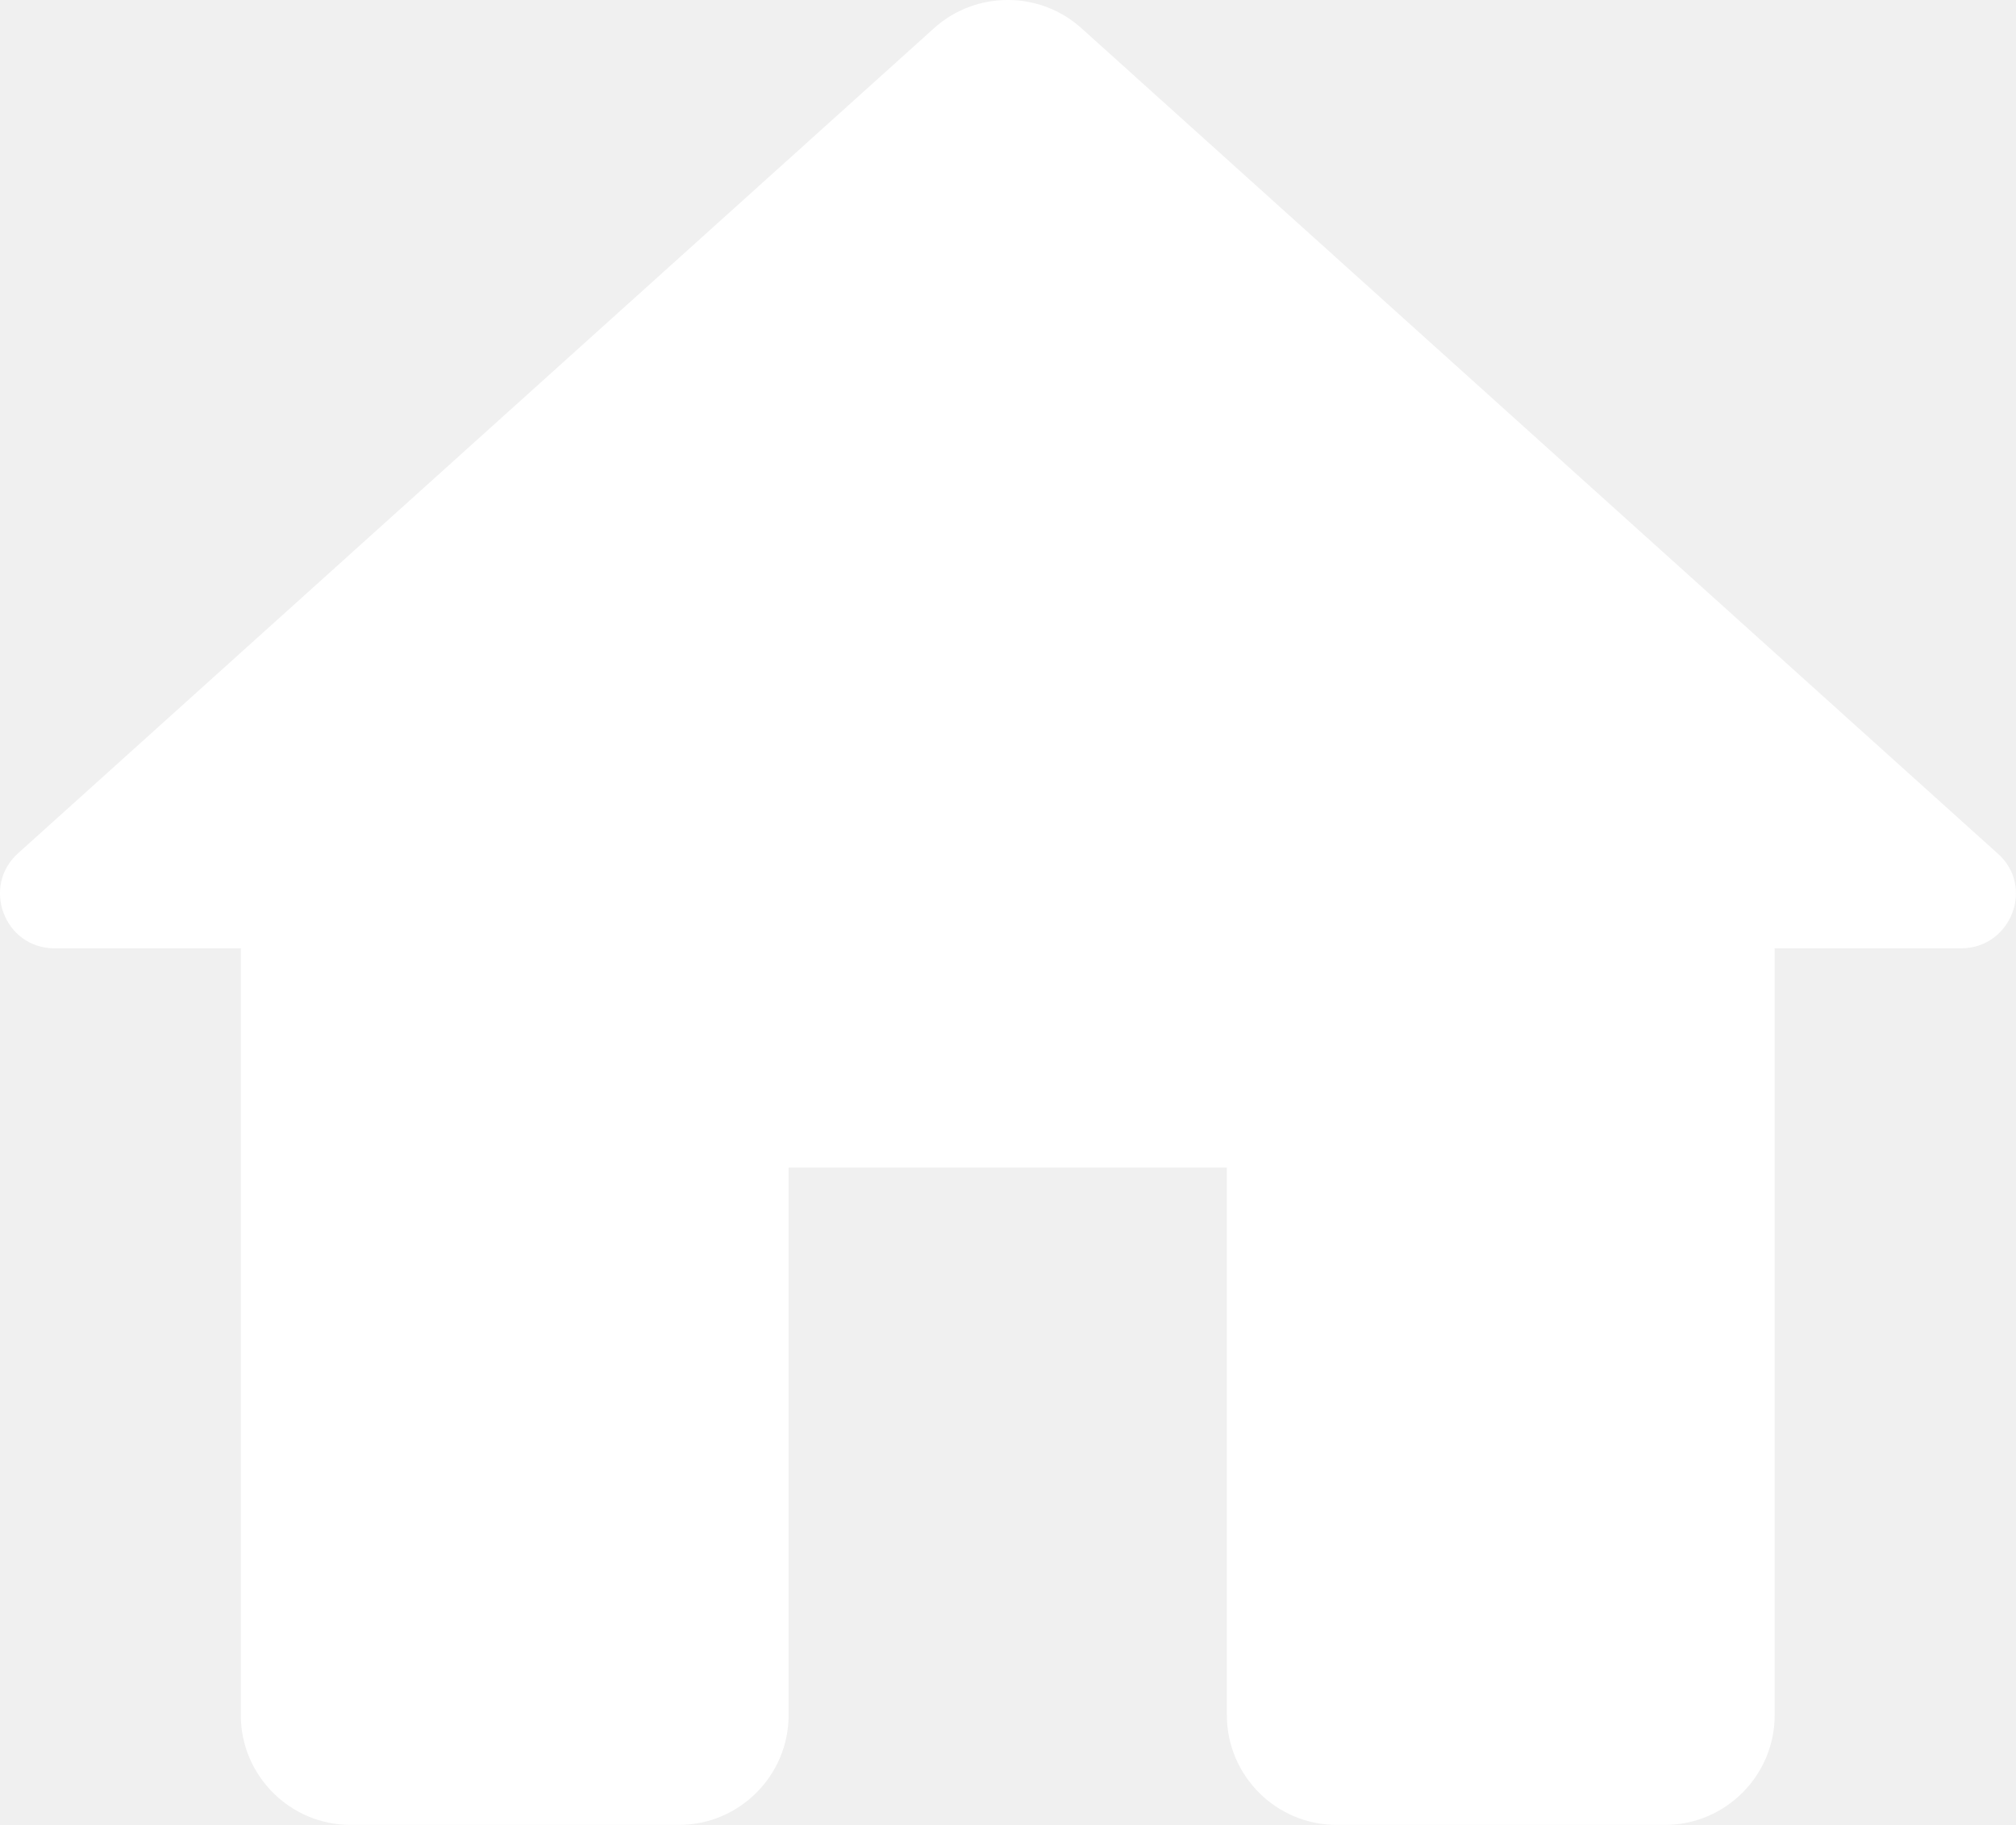
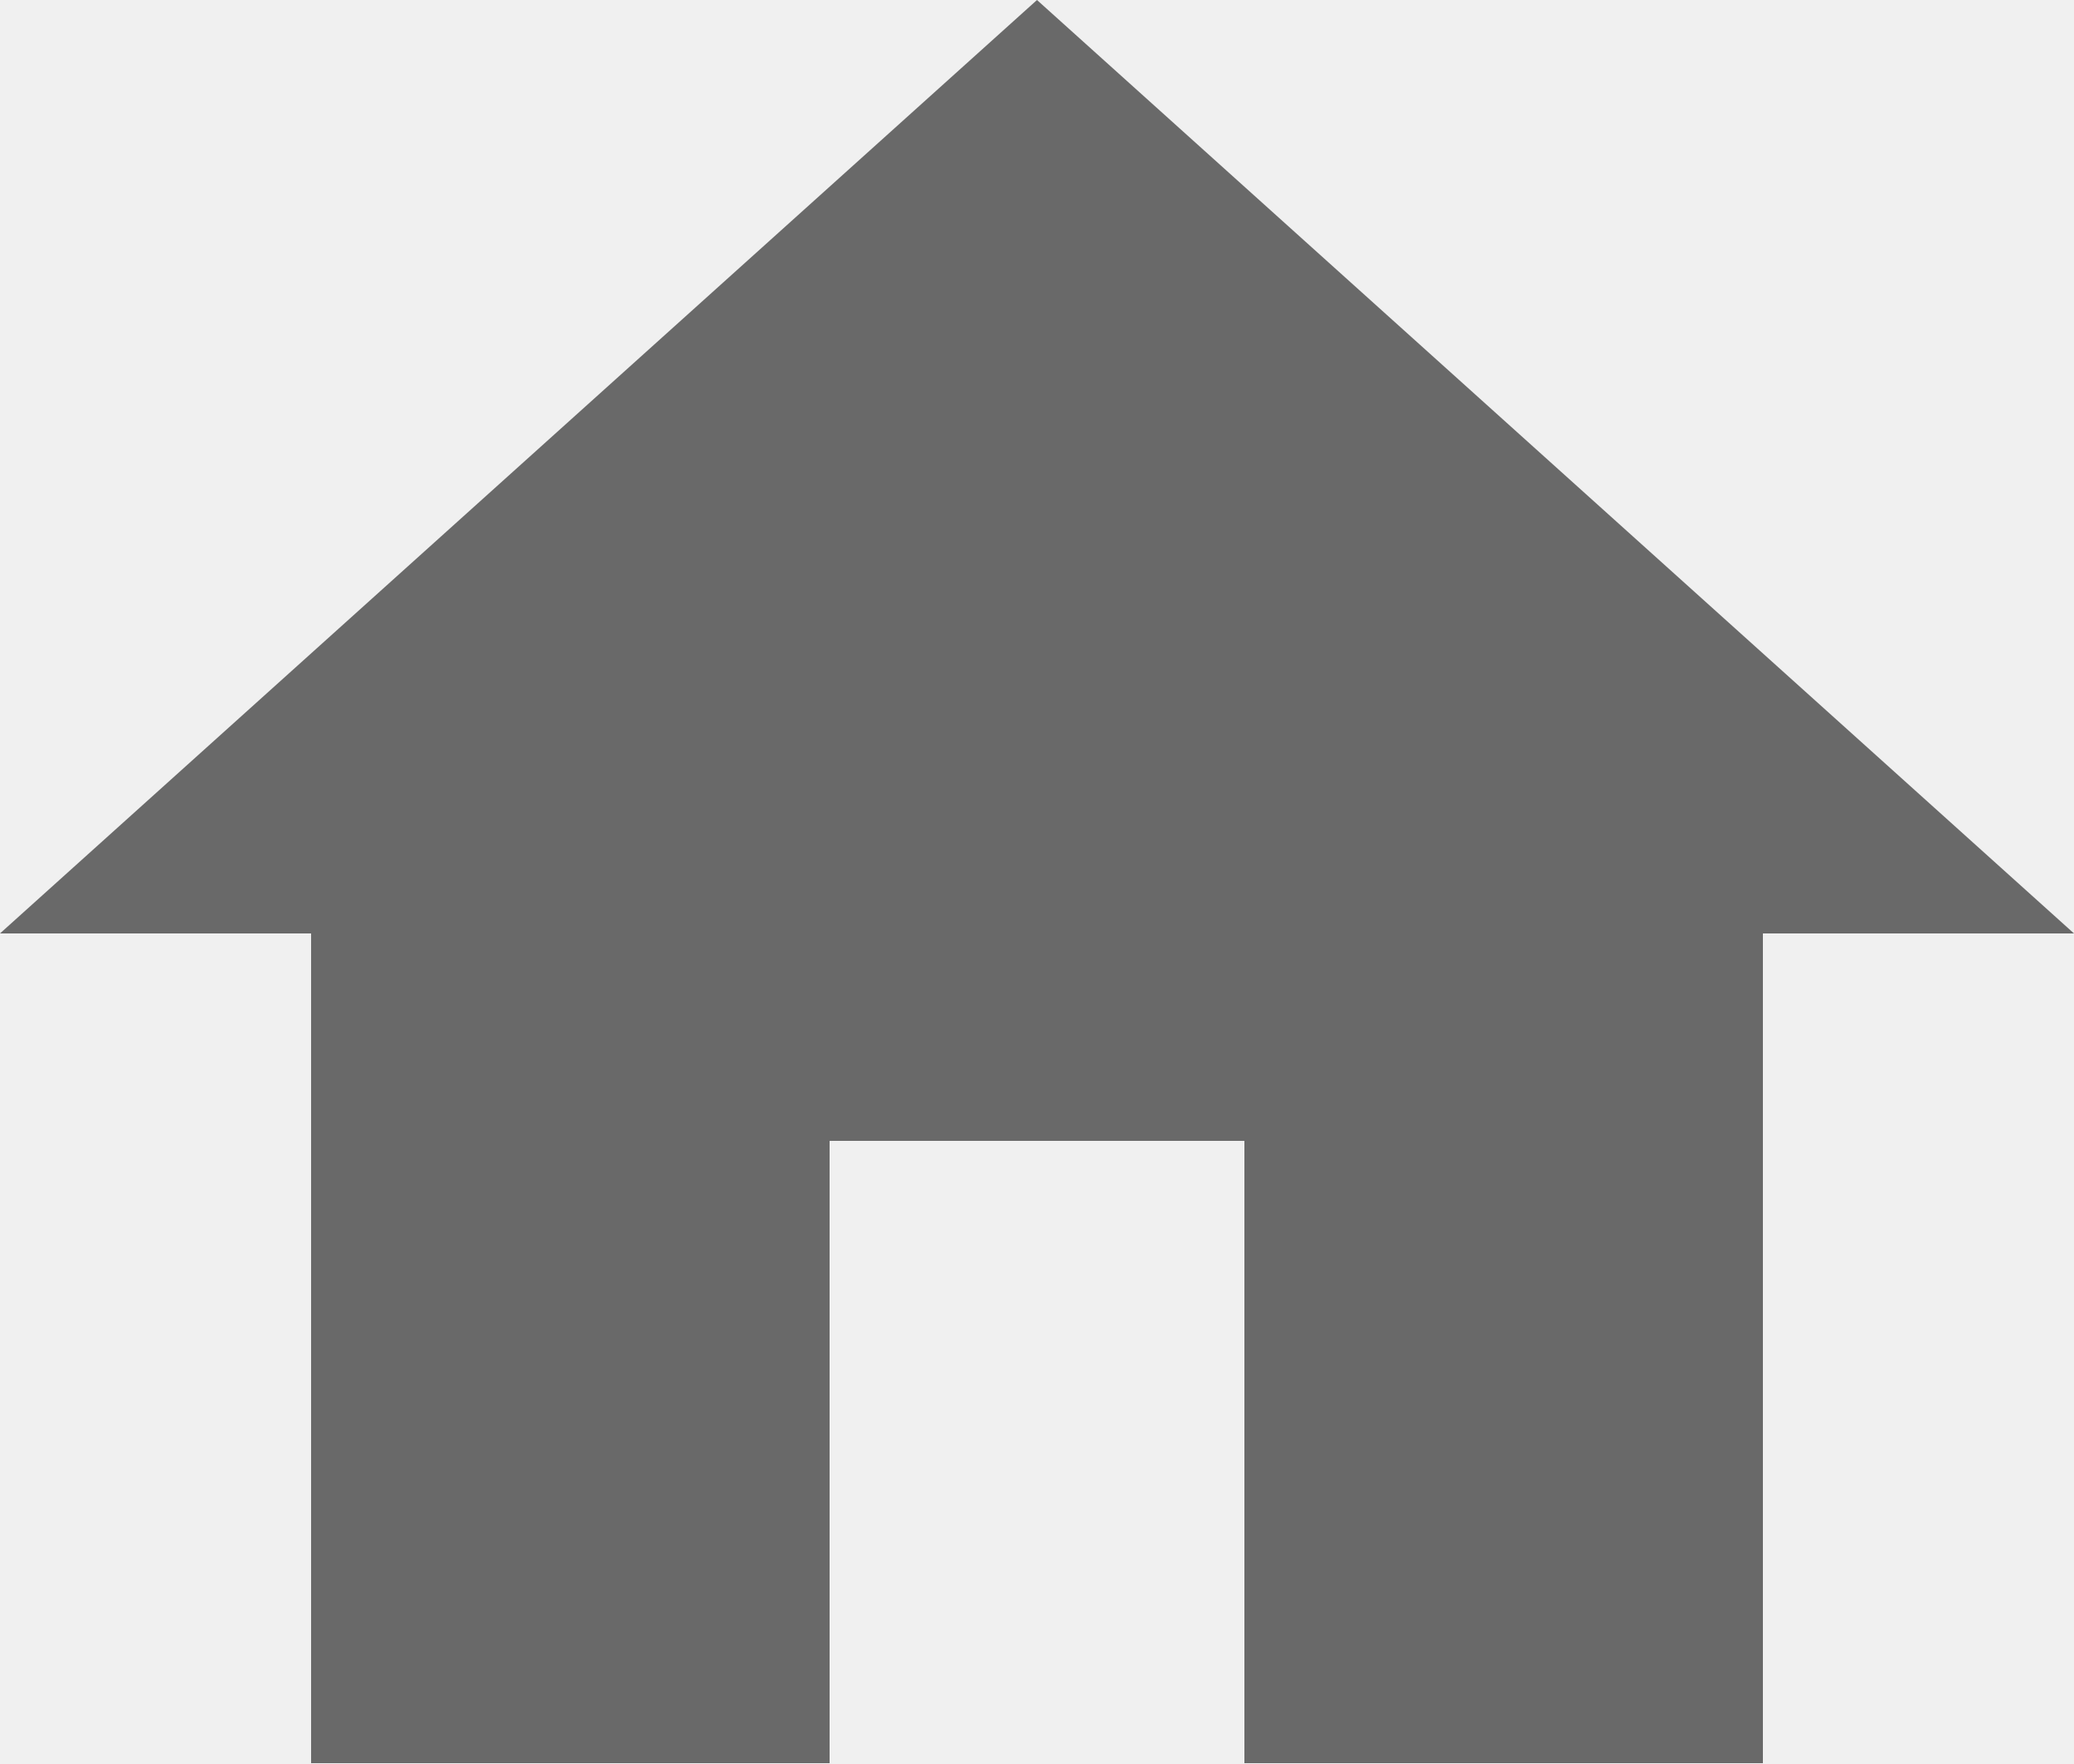
- <svg xmlns="http://www.w3.org/2000/svg" height="31.68" viewBox="0 0 35 31.68" width="35" fill="#000000" version="1.1" id="svg2554">
-   <defs id="defs2558" />
-   <path d="m 13.691,29.778 v -9.511 h 7.609 v 9.511 c 0,1.046 0.856,1.902 1.902,1.902 h 5.706 c 1.046,0 1.902,-0.856 1.902,-1.902 V 16.463 h 3.234 c 0.875,0 1.293,-1.084 0.628,-1.655 L 18.77,0.485 c -0.723,-0.647 -1.826,-0.647 -2.549,0 L 0.319,14.808 c -0.647,0.571 -0.247,1.655 0.628,1.655 H 4.181 v 13.315 c 0,1.046 0.856,1.902 1.902,1.902 h 5.706 c 1.046,0 1.902,-0.856 1.902,-1.902 z" id="path2552" style="stroke-width:1.902;fill:#ffffff;fill-opacity:1" />
+ <svg xmlns="http://www.w3.org/2000/svg" height="22.1" viewBox="0 0 13 11.05" width="26" fill="#ffffff" version="1.1" id="svg838">
+   <defs id="defs842" />
+   <path d="m 5.2,11.05 v -3.9 h 2.6 v 3.9 h 3.25 V 5.85 H 13 L 6.5,0 0,5.85 h 1.95 v 5.2 z" id="path836" style="fill:#696969;stroke-width:0.65" />
</svg>
